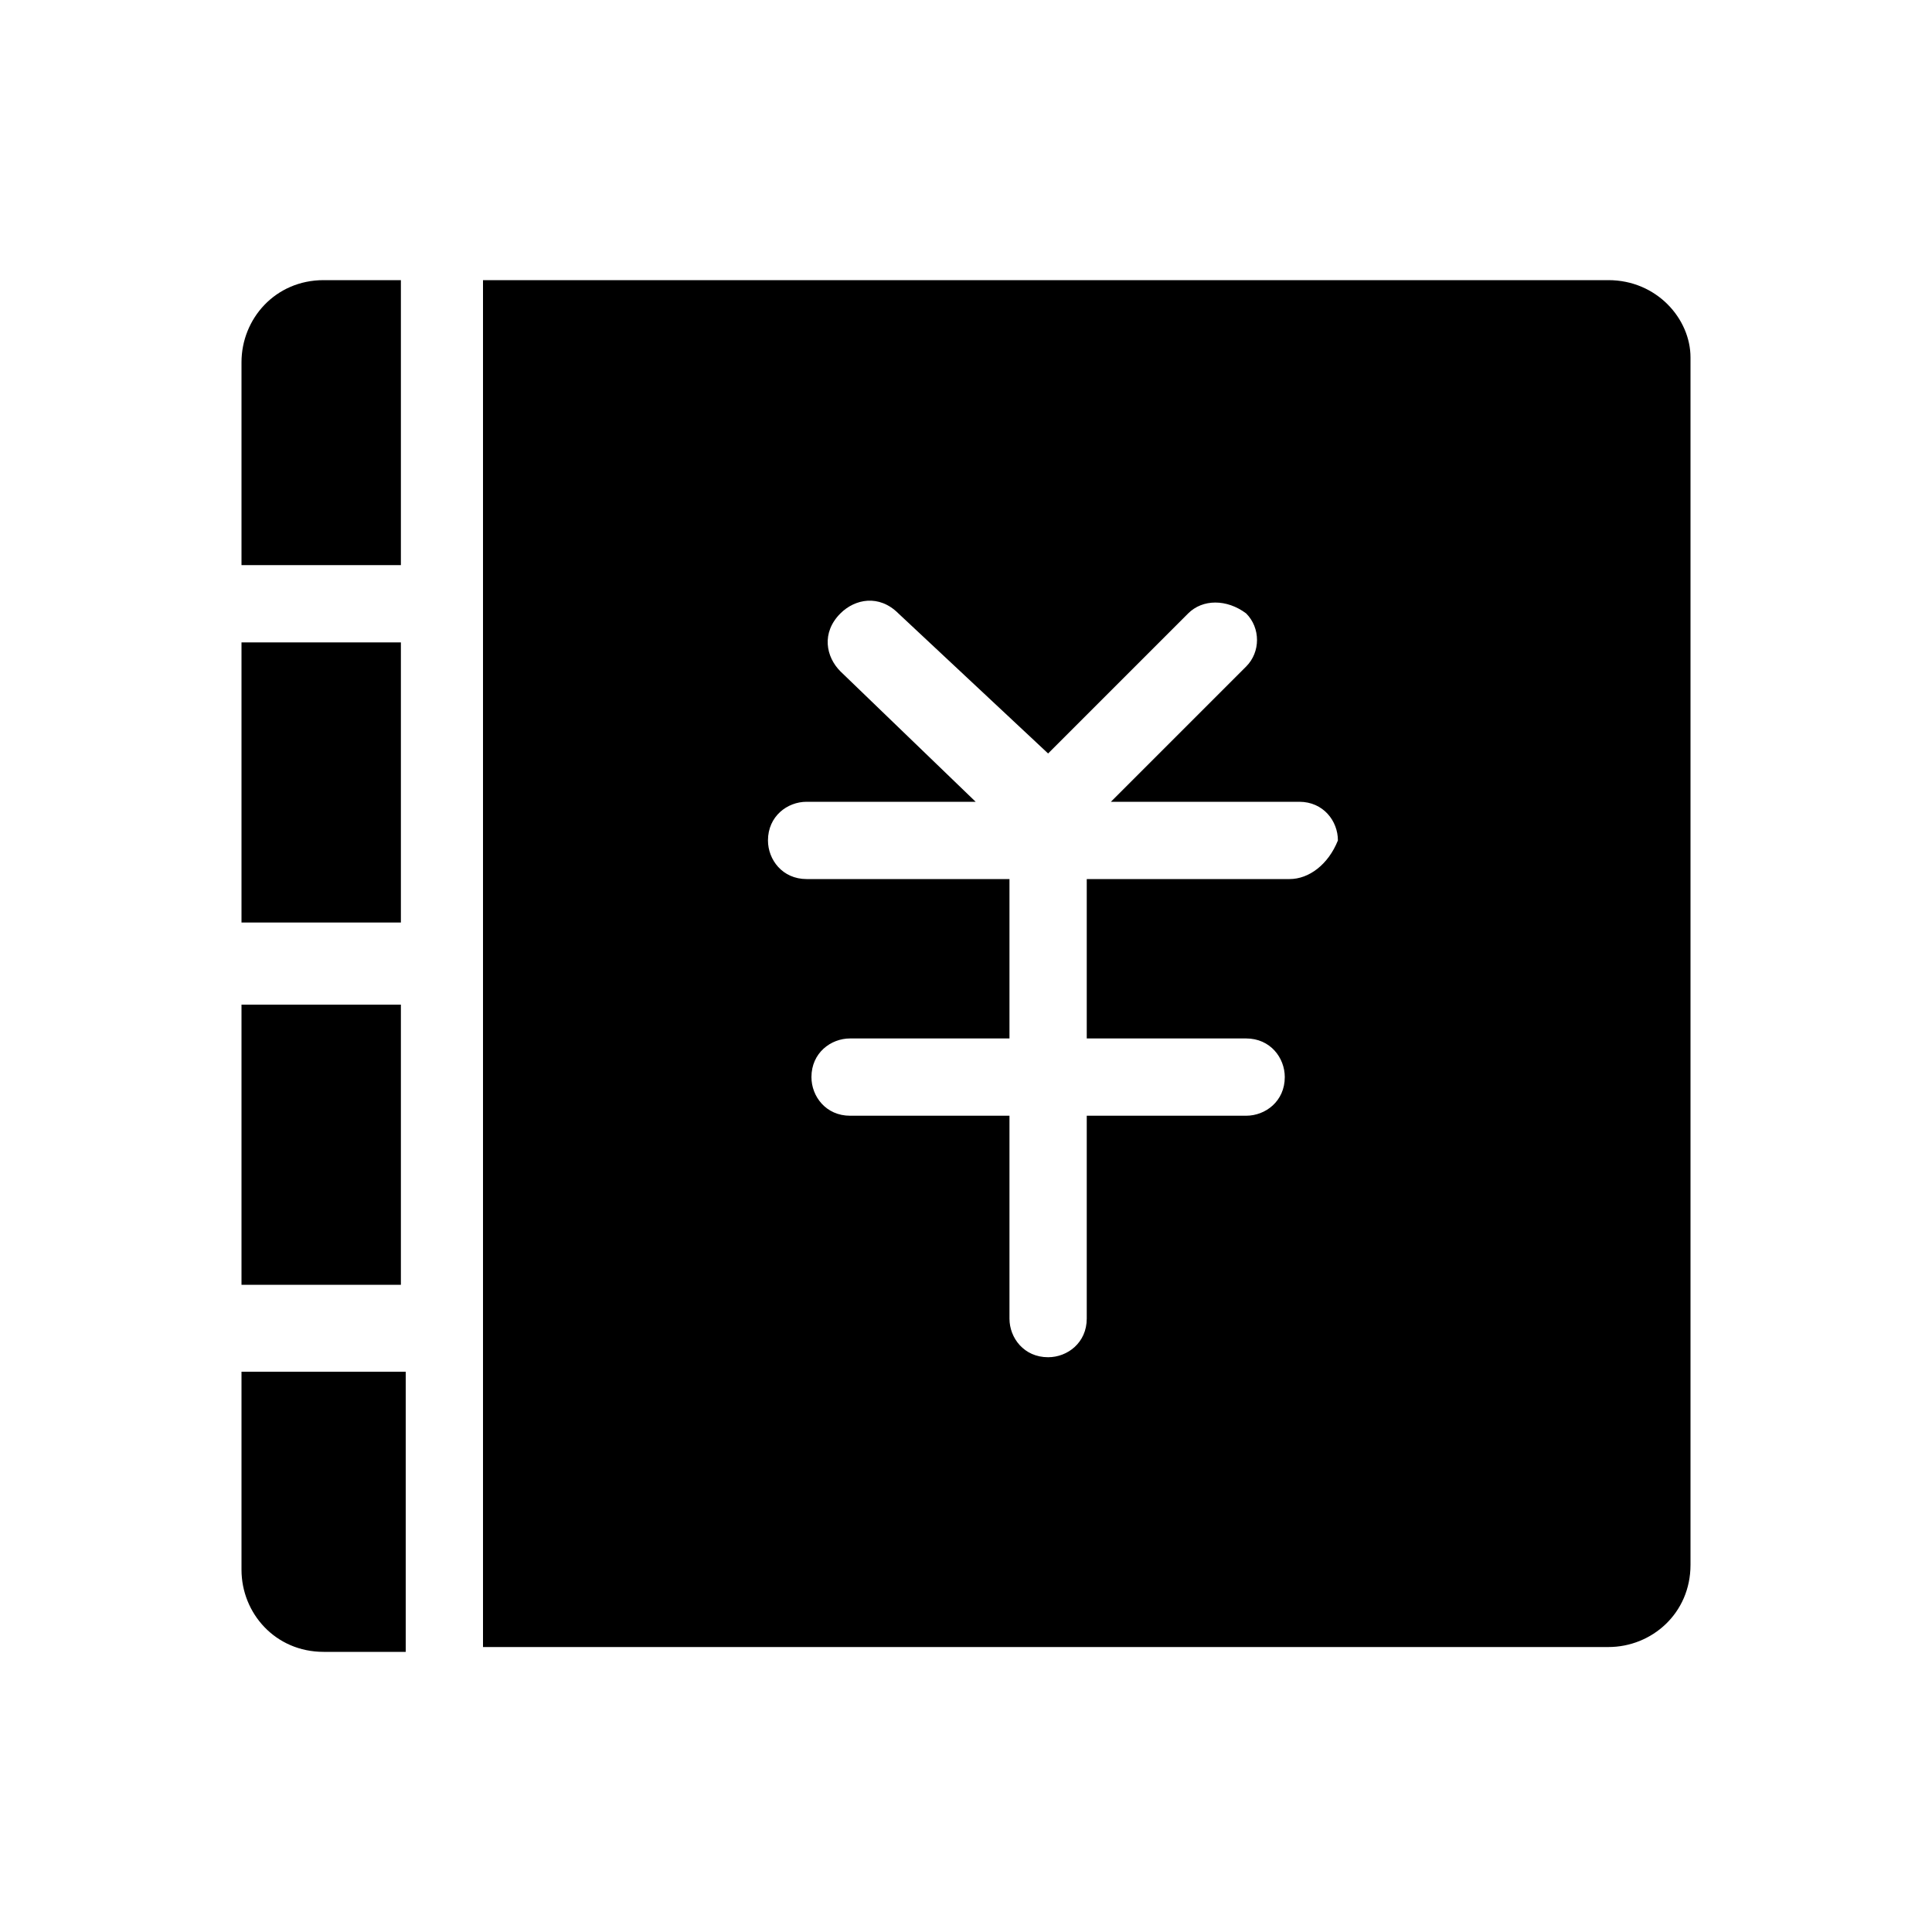
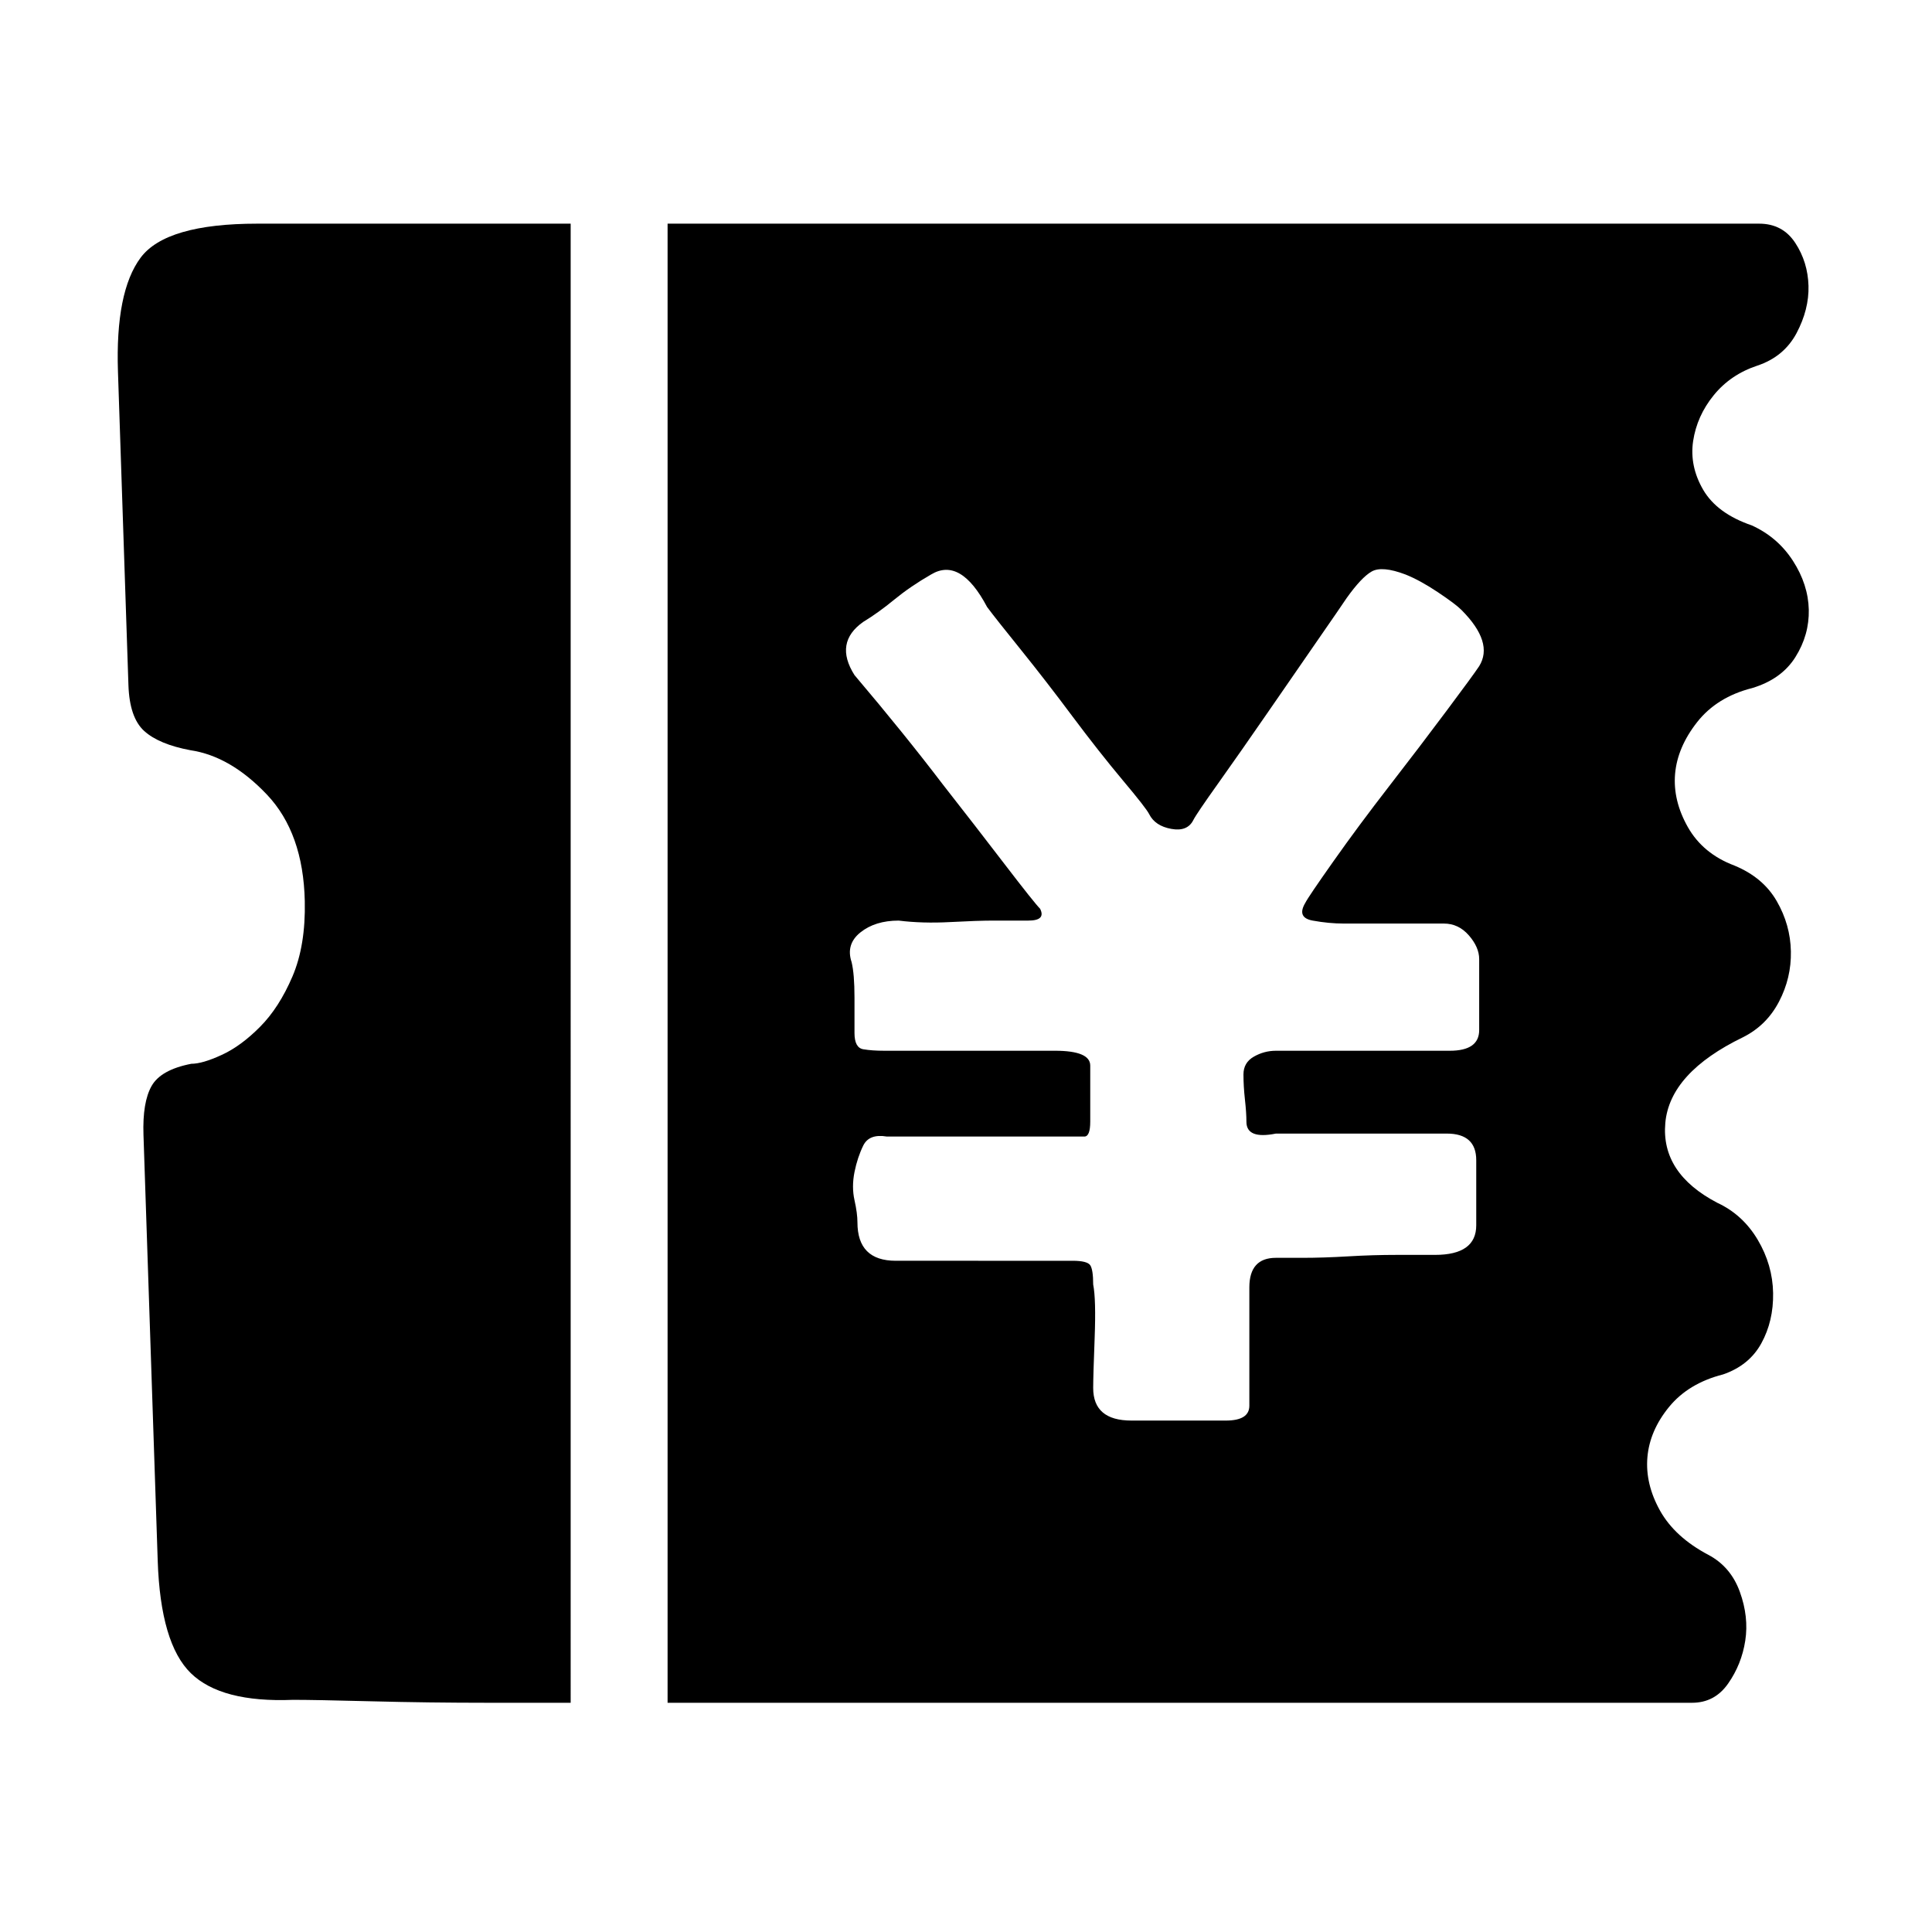
- <svg xmlns="http://www.w3.org/2000/svg" t="1615364033349" class="icon" viewBox="0 0 1024 1024" version="1.1" p-id="25128" width="256" height="256">
-   <path d="M128 832c0 23.04 17.92 43.52 43.52 43.52h43.52v-148.48H128v104.96zM128 532.48h84.48v148.48H128zM128 340.48h84.48v148.48H128zM128 192v107.52h84.48V148.48H171.52c-25.6 0-43.52 20.48-43.52 43.52zM852.48 148.48H256v724.48h596.48c23.04 0 43.52-17.92 43.52-43.52v-640c0-20.48-17.92-40.96-43.52-40.96z m-168.96 317.44h-107.52v84.48h84.48c12.8 0 20.48 10.24 20.48 20.48 0 12.8-10.24 20.48-20.48 20.48h-84.48v107.52c0 12.8-10.24 20.48-20.48 20.48-12.8 0-20.48-10.24-20.48-20.48v-107.52h-84.48c-12.8 0-20.48-10.24-20.48-20.48 0-12.8 10.24-20.48 20.48-20.48h84.48v-84.48h-107.52c-12.8 0-20.48-10.24-20.48-20.48 0-12.8 10.24-20.48 20.48-20.48h89.6l-71.68-69.12c-7.68-7.68-10.24-20.48 0-30.72 7.68-7.68 20.48-10.24 30.72 0l79.36 74.24 74.24-74.24c7.68-7.68 20.48-7.68 30.72 0 7.68 7.68 7.68 20.48 0 28.16L588.8 424.96h99.84c12.8 0 20.48 10.24 20.48 20.48-5.12 12.8-15.36 20.48-25.6 20.48z" p-id="25129" />
+ <svg xmlns="http://www.w3.org/2000/svg" t="1643429573667" class="icon" viewBox="0 0 1024 1024" version="1.1" p-id="26090" width="200" height="200">
+   <path d="M74.54 136.568c-8.958 12.03-12.961 32.145-12.02 60.364l5.555 166.206c0.388 11.507 3.17 19.607 8.369 24.314 5.182 4.691 13.349 8.088 24.475 10.178 14.134 2.089 27.675 9.94 40.564 23.534 12.858 13.572 19.53 32.401 20.059 56.444 0.345 15.679-1.857 28.998-6.549 39.973-4.705 10.975-10.405 19.867-17.17 26.662-6.729 6.792-13.5 11.757-20.317 14.881-6.801 3.144-12.169 4.707-16.127 4.707-10.763 2.089-17.78 6.015-21.03 11.762-3.258 5.76-4.686 14.367-4.303 25.876l7.547 225.771c0.977 29.275 6.838 49.137 17.563 59.587 10.712 10.448 28.763 15.151 54.179 14.121 7.555 0 21.458 0.248 41.735 0.776 20.262 0.524 40.777 0.782 61.517 0.782l43.878 0L302.464 118.544 136.424 118.544C104.161 118.544 83.502 124.559 74.54 136.568L74.54 136.568zM74.54 136.568" p-id="26091" />
+   <path d="M928.657 364.699c10.395-3.122 18.056-8.611 22.969-16.462 4.912-7.835 7.255-16.19 7.069-25.08-0.213-8.885-2.994-17.517-8.379-25.876-5.383-8.357-12.665-14.626-21.825-18.805-12.247-4.184-20.819-10.447-25.728-18.81-4.881-8.374-6.687-16.991-5.372-25.876 1.344-8.88 4.966-16.991 10.902-24.293 5.942-7.324 13.645-12.563 23.068-15.682 9.449-3.15 16.406-8.885 20.842-17.245 4.439-8.379 6.563-16.741 6.335-25.1-0.235-8.357-2.564-15.936-7.014-22.732-4.453-6.796-10.834-10.194-19.156-10.194L353.833 118.543l0 783.962 542.994 0c8.001 0 14.383-3.397 19.125-10.195 4.754-6.796 7.784-14.373 9.074-22.731 1.286-8.363 0.345-17.001-2.877-25.876-3.202-8.869-8.772-15.413-16.67-19.596-11.871-6.268-20.431-14.115-25.671-23.514-5.234-9.412-7.448-18.826-6.649-28.224 0.805-9.407 4.639-18.299 11.466-26.652 6.843-8.363 16.385-14.125 28.627-17.244 9.19-3.149 15.968-8.633 20.281-16.463 4.317-7.857 6.412-16.737 6.251-26.668-0.171-9.914-2.877-19.327-8.146-28.219-5.271-8.88-12.413-15.428-21.401-19.596-19.985-10.453-29.172-24.557-27.588-42.334 1.598-17.766 15.34-32.92 41.236-45.462 8.312-4.179 14.659-10.464 19.019-18.832 4.374-8.358 6.491-17.245 6.304-26.651-0.186-9.399-2.673-18.279-7.505-26.647-4.82-8.374-12.29-14.644-22.385-18.817-11.14-4.184-19.379-10.98-24.707-20.38-5.323-9.406-7.589-18.827-6.78-28.239 0.823-9.398 4.701-18.532 11.682-27.417C906.502 373.859 916.217 367.845 928.657 364.699L928.657 364.699zM695.756 487.934c5.727 1.038 11.193 1.569 16.406 1.569l53.107 0c5.192 0 9.62 2.084 13.261 6.268 3.647 4.197 5.469 8.382 5.469 12.566l0 37.605c0 7.329-5.198 10.98-15.604 10.98l-92.141 0c-4.184 0-8.089 1.055-11.721 3.145-3.65 2.09-5.472 5.228-5.472 9.408 0 4.183 0.259 8.61 0.78 13.328 0.53 4.708 0.787 8.623 0.787 11.751 0 6.268 5.193 8.357 15.621 6.268l90.565 0c10.422 0 15.624 4.707 15.624 14.121l0 34.498c0 10.443-7.287 15.676-21.857 15.676l-20.311 0c-8.322 0-16.913 0.254-25.762 0.782-8.845 0.523-16.934 0.776-24.222 0.776l-14.038 0c-9.37 0-14.068 5.239-14.068 15.687l0 62.712c0 5.233-4.158 7.856-12.49 7.856l-49.983 0c-13.535 0-20.295-5.76-20.295-17.269 0-4.185 0.26-13.049 0.781-26.642 0.507-13.591 0.26-23.005-0.781-28.218 0-5.239-0.527-8.634-1.561-10.199-1.055-1.563-4.175-2.366-9.371-2.366L474.766 668.234c-13.535 0-20.305-6.791-20.305-20.371 0-3.14-0.512-7.066-1.561-11.751-1.046-4.703-1.046-9.662 0-14.902 1.048-5.228 2.616-9.919 4.681-14.121 2.095-4.183 6.246-5.741 12.5-4.691l104.648 0c2.065 0 3.12-2.618 3.12-7.846l0-29.786c0-5.227-6.247-7.851-18.749-7.851l-90.581 0c-4.164 0-7.81-0.254-10.933-0.782-3.125-0.507-4.686-3.392-4.686-8.611l0-18.826c0-8.359-0.514-14.628-1.547-18.81-2.085-6.27-0.529-11.504 4.669-15.682 5.214-4.184 11.974-6.271 20.305-6.271 8.322 1.038 17.442 1.311 27.326 0.777 9.898-0.521 17.444-0.777 22.654-0.777l18.733 0c6.247 0 8.342-2.083 6.247-6.268-2.068-2.09-8.322-9.94-18.728-23.518-10.413-13.585-21.341-27.711-32.812-42.337-13.535-17.778-29.144-37.112-46.854-58.007-7.288-11.502-5.721-20.915 4.691-28.219 5.207-3.15 10.679-7.076 16.405-11.782 5.721-4.686 12.223-9.133 19.511-13.317 10.422-6.269 20.305-0.523 29.683 17.243 3.124 4.184 9.106 11.762 17.972 22.737 8.843 10.976 17.942 22.727 27.313 35.29 9.378 12.537 18.23 23.767 26.548 33.707 8.337 9.924 13.028 15.936 14.058 18.034 2.09 4.176 5.995 6.792 11.719 7.827 5.725 1.055 9.631-0.524 11.716-4.708 1.034-2.083 5.45-8.612 13.27-19.587 7.812-10.975 16.395-23.258 25.773-36.851 9.353-13.572 18.218-26.388 26.538-38.418 8.323-12.01 13.537-19.587 15.627-22.732 5.204-7.302 9.624-12.01 13.265-14.099 3.651-2.094 9.648-1.587 17.964 1.568 5.213 2.084 10.939 5.229 17.186 9.407 6.247 4.184 10.413 7.303 12.479 9.393 11.462 11.502 14.592 21.443 9.372 29.802-2.068 3.13-7.809 10.976-17.18 23.511-9.358 12.543-19.515 25.881-30.448 39.987-10.939 14.12-20.823 27.437-29.664 39.981-8.853 12.552-13.813 19.861-14.849 21.949C688.722 483.757 690.029 486.906 695.756 487.934L695.756 487.934zM695.756 487.934" p-id="26092" />
</svg>
